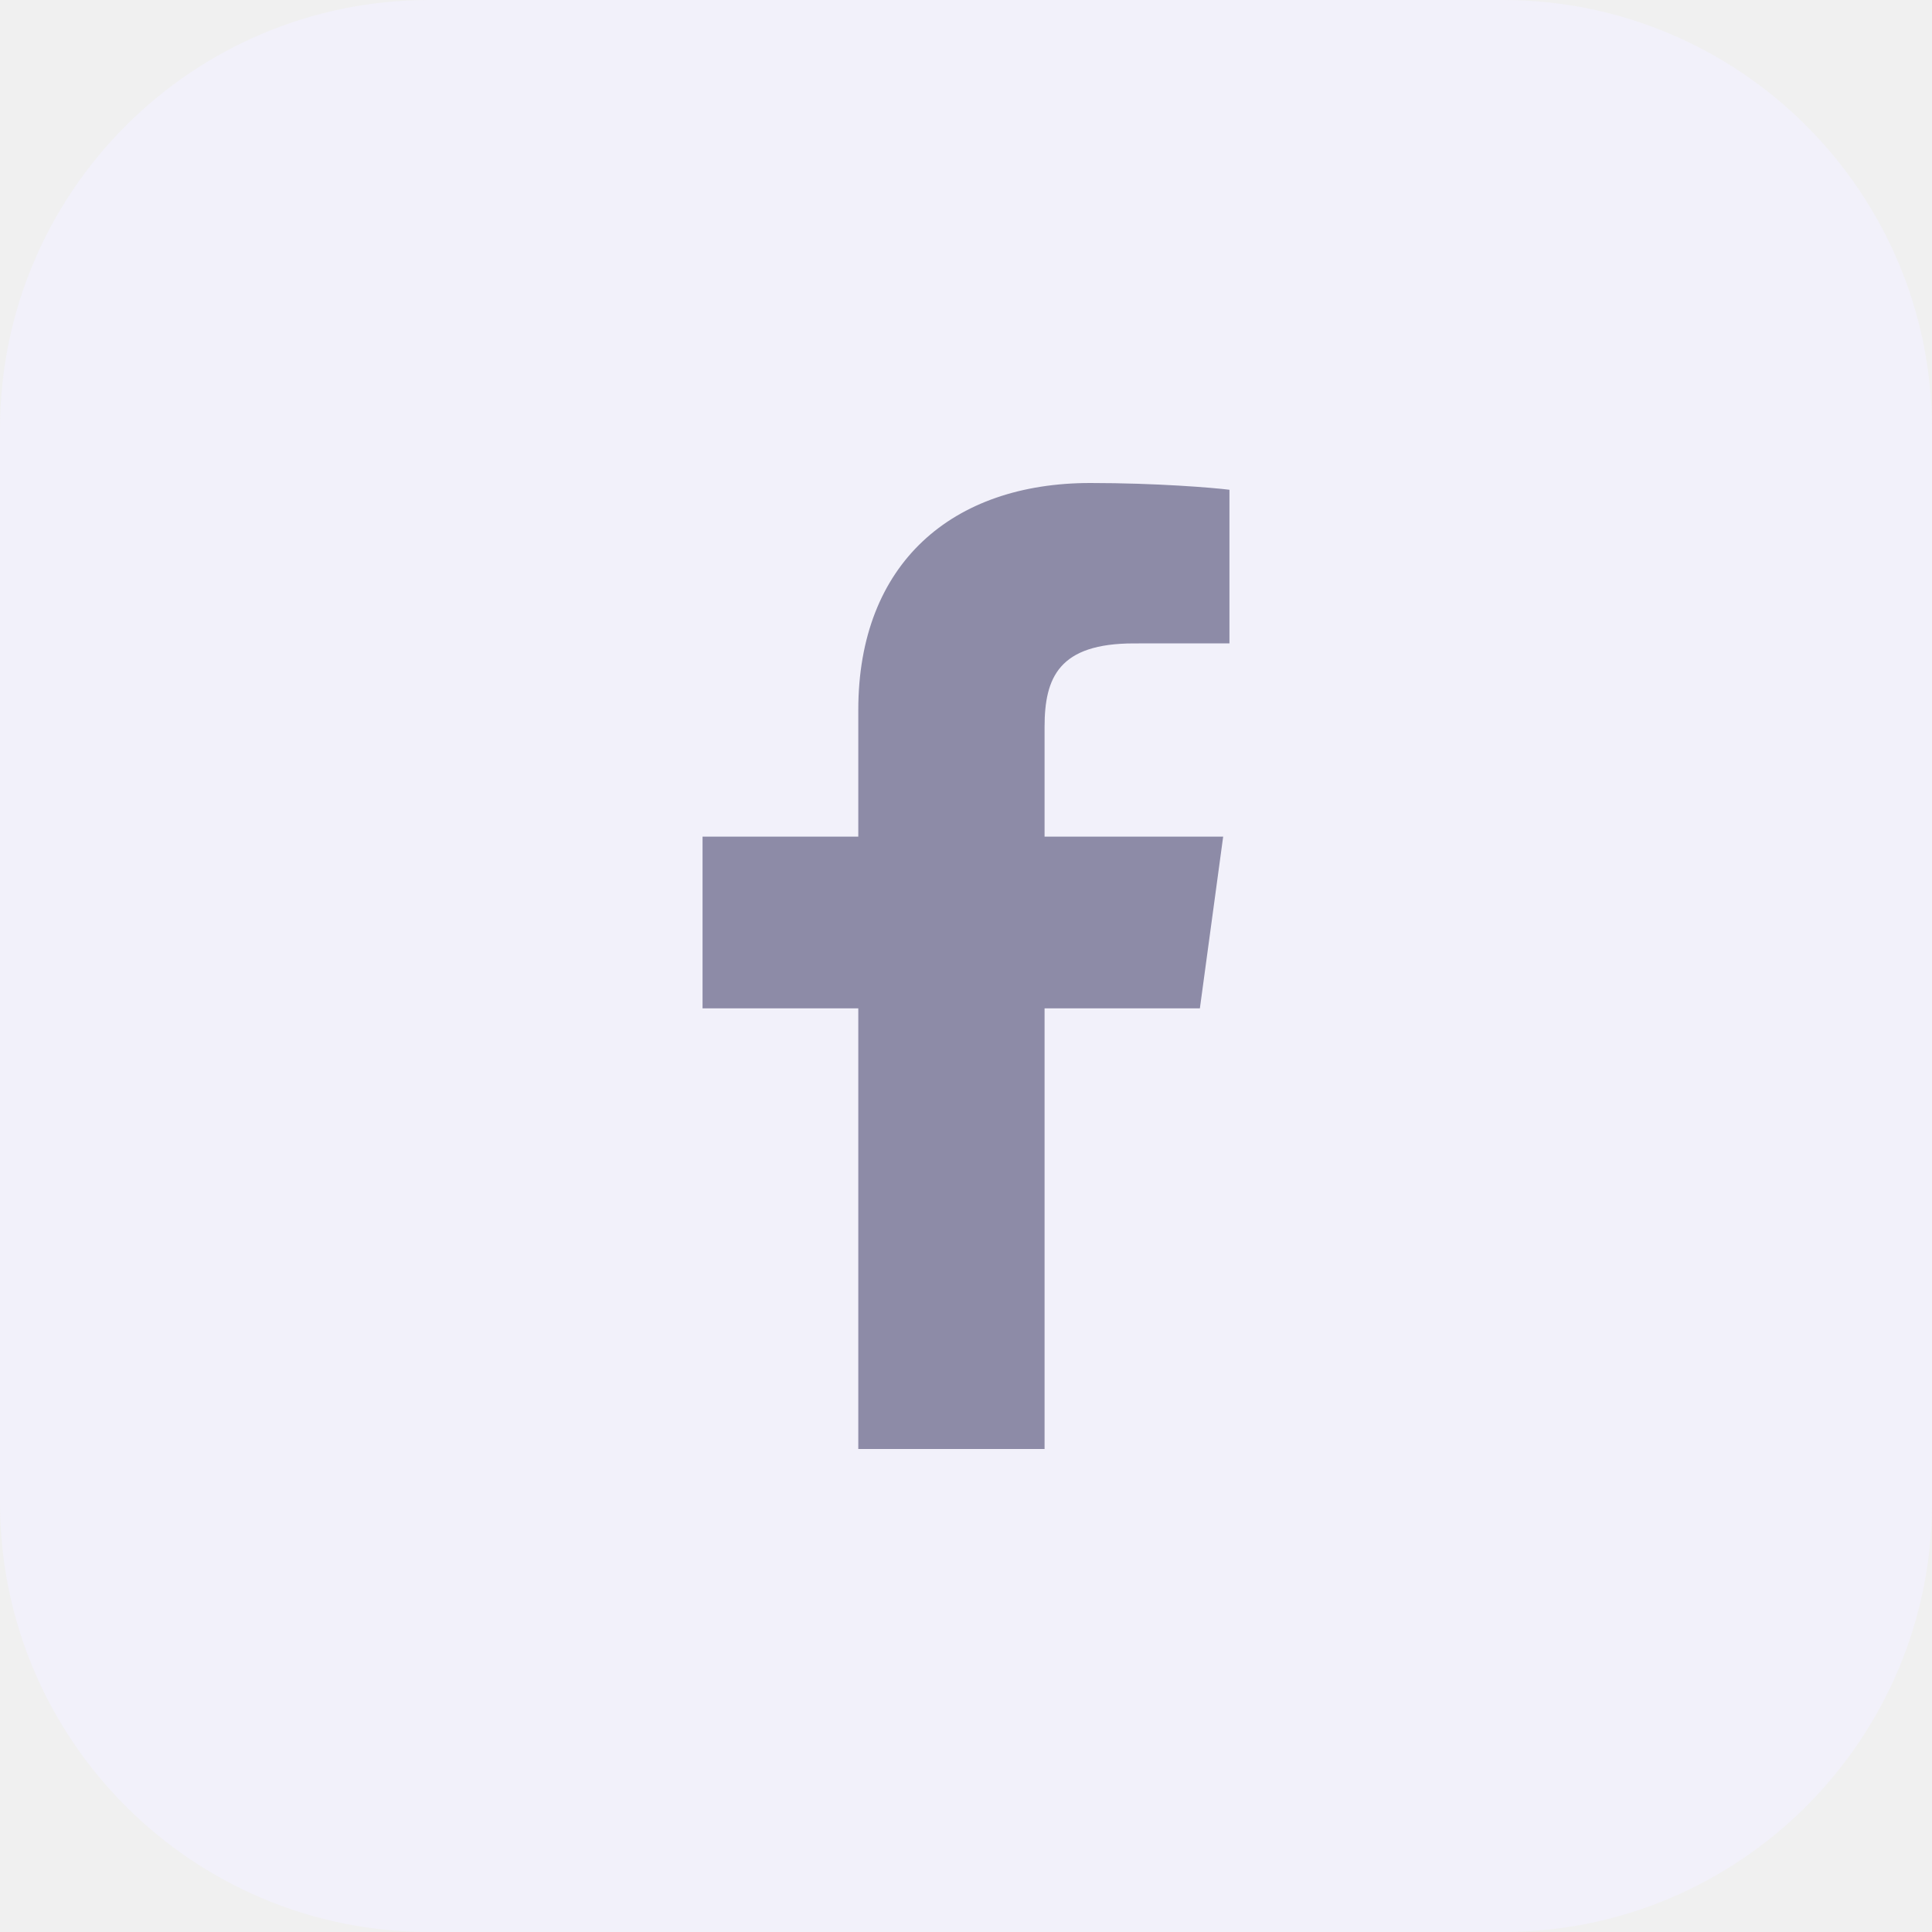
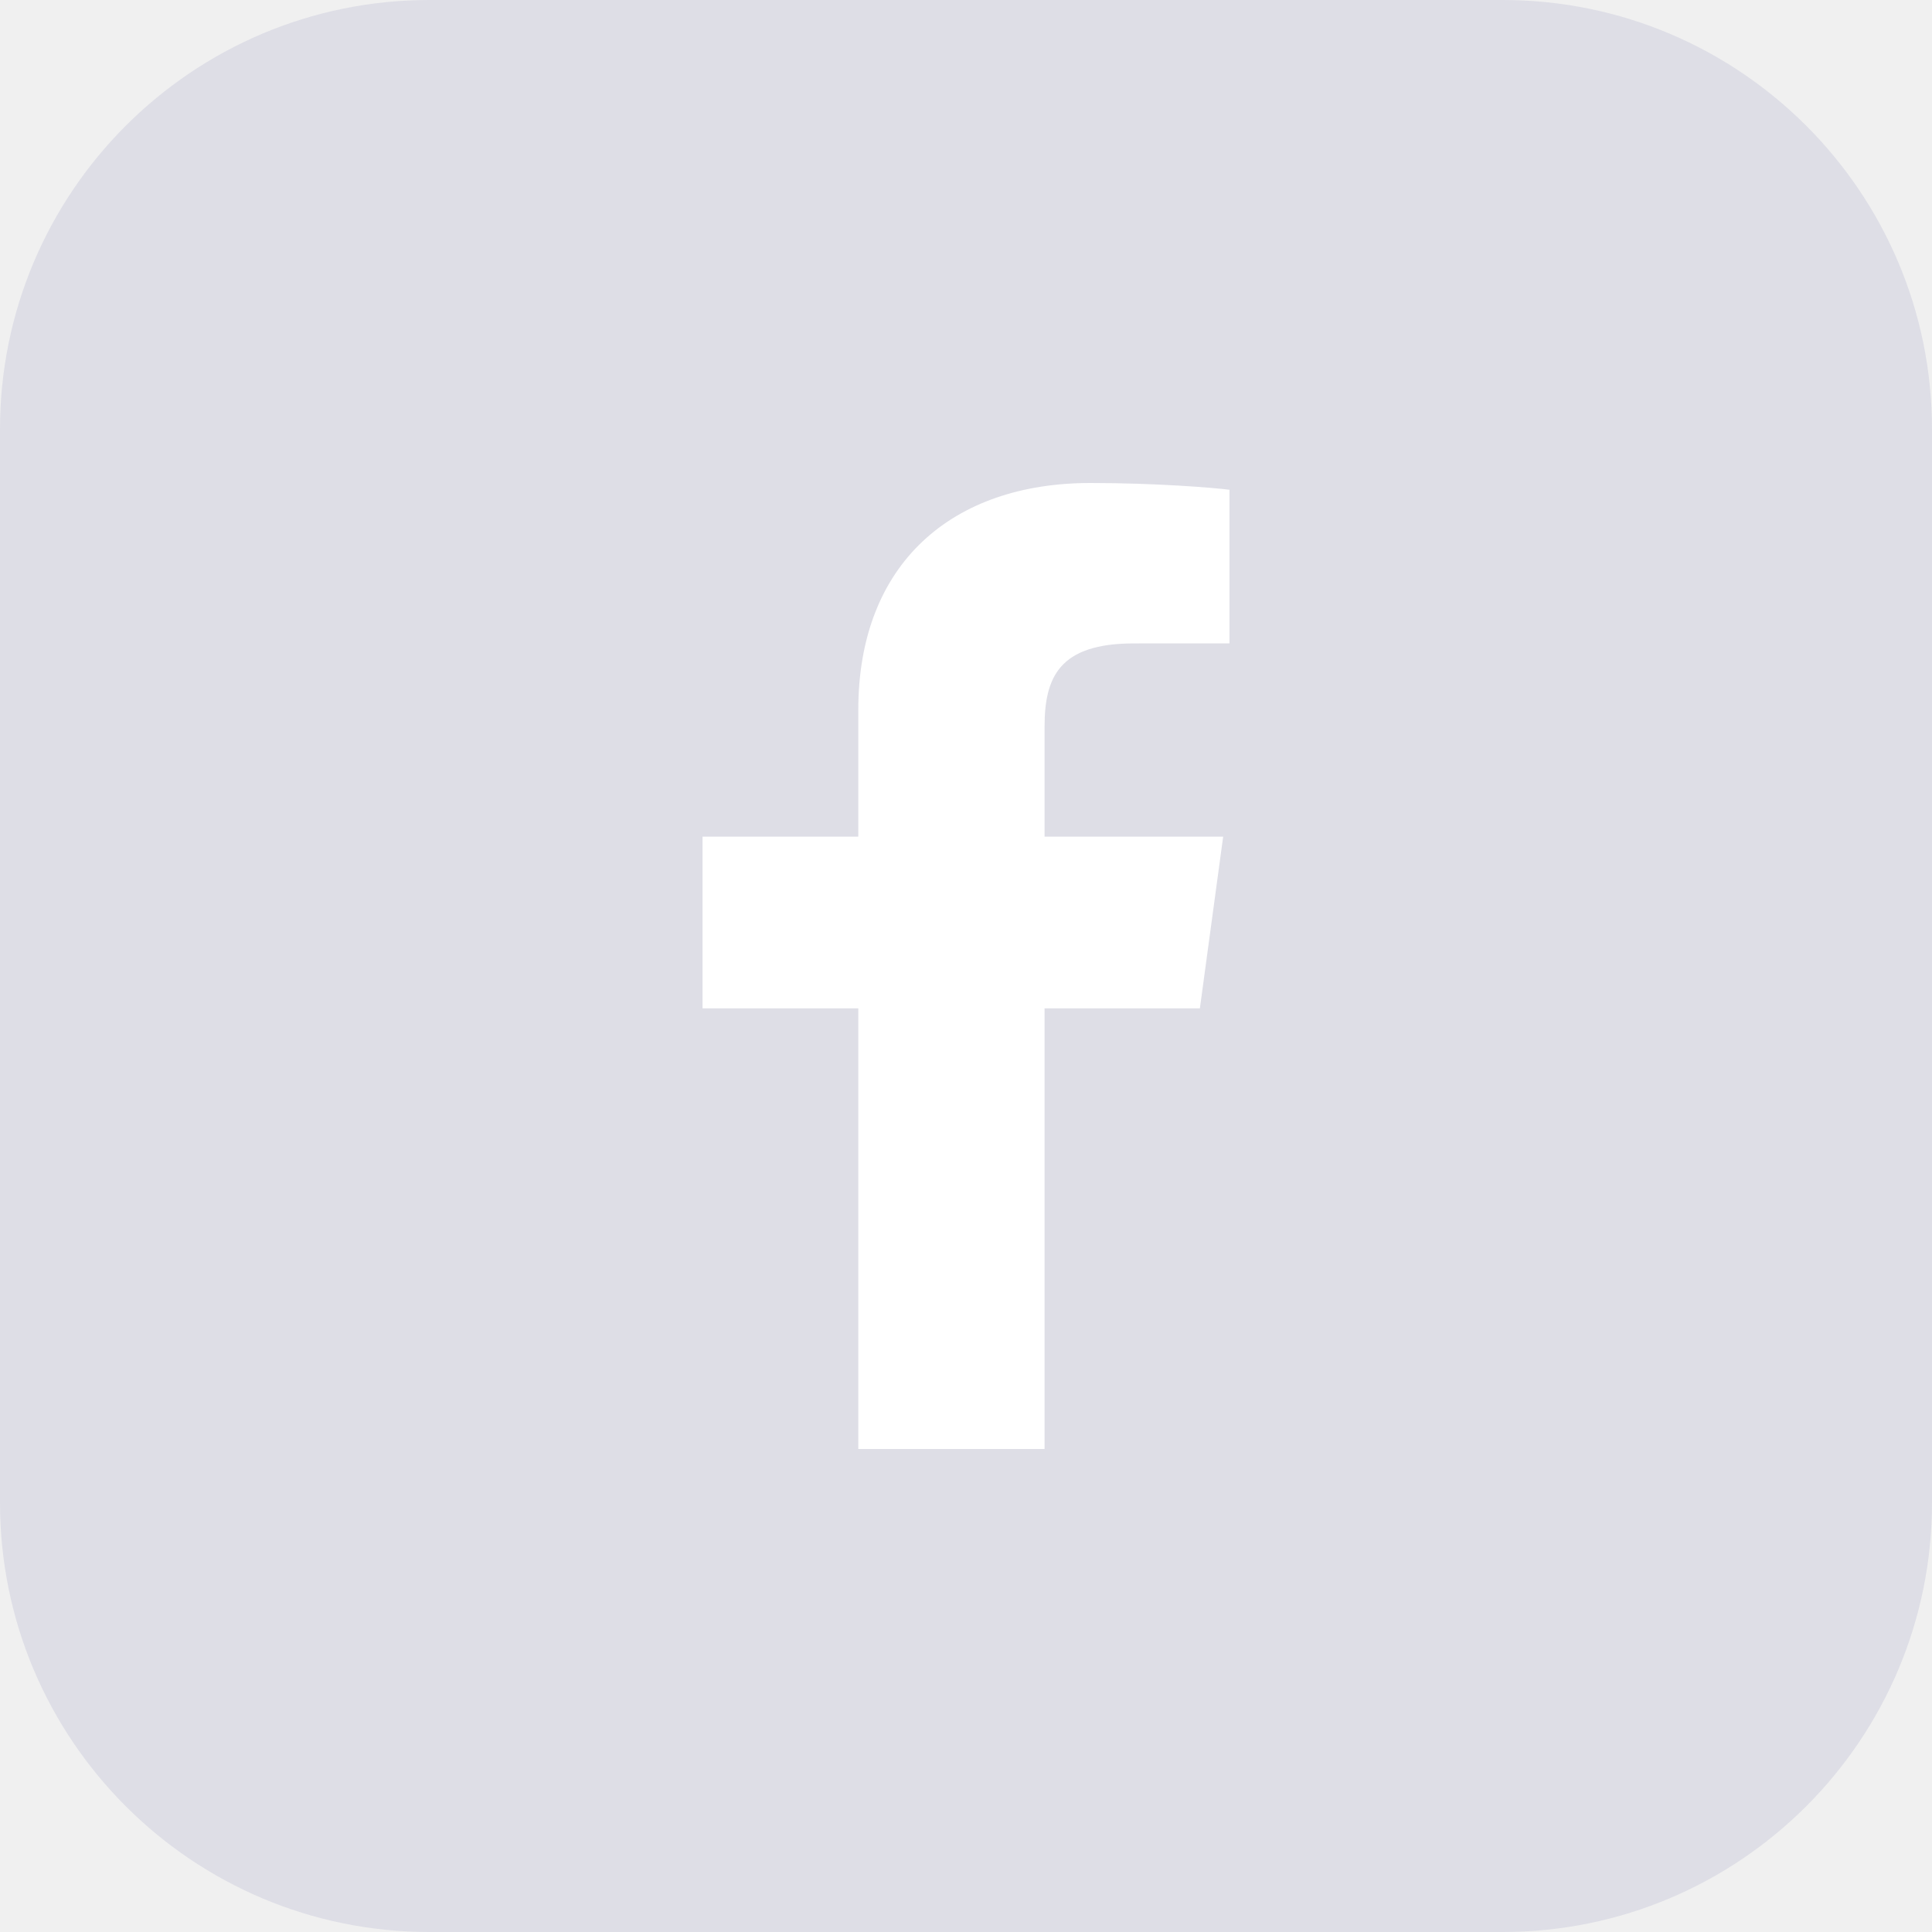
<svg xmlns="http://www.w3.org/2000/svg" preserveAspectRatio="none" overflow="visible" style="display: block;" width="36" height="36" viewBox="0 0 36 36" fill="none">
  <g id="Social Media Icon Square/Facebook">
-     <rect id="Social Media Icon" width="36" height="36" rx="8" fill="#F2F1FA" />
-     <path id="Facebook" d="M19.464 27V18.789H22.358L22.792 15.589H19.464V13.546C19.464 12.62 19.734 11.989 21.129 11.989L22.909 11.988V9.126C22.601 9.087 21.545 9 20.316 9C17.75 9 15.993 10.491 15.993 13.23V15.589H13.091V18.789H15.993V27H19.464V27Z" fill="#8D8BA7" />
+     <rect id="Social Media Icon" width="36" height="36" rx="8" fill="#DEDEE6" />
+     <path id="Facebook" d="M19.464 27V18.789H22.358L22.792 15.589H19.464V13.546C19.464 12.62 19.734 11.989 21.129 11.989L22.909 11.988V9.126C22.601 9.087 21.545 9 20.316 9C17.75 9 15.993 10.491 15.993 13.23V15.589H13.091V18.789H15.993V27H19.464V27Z" fill="white" />
  </g>
</svg>
